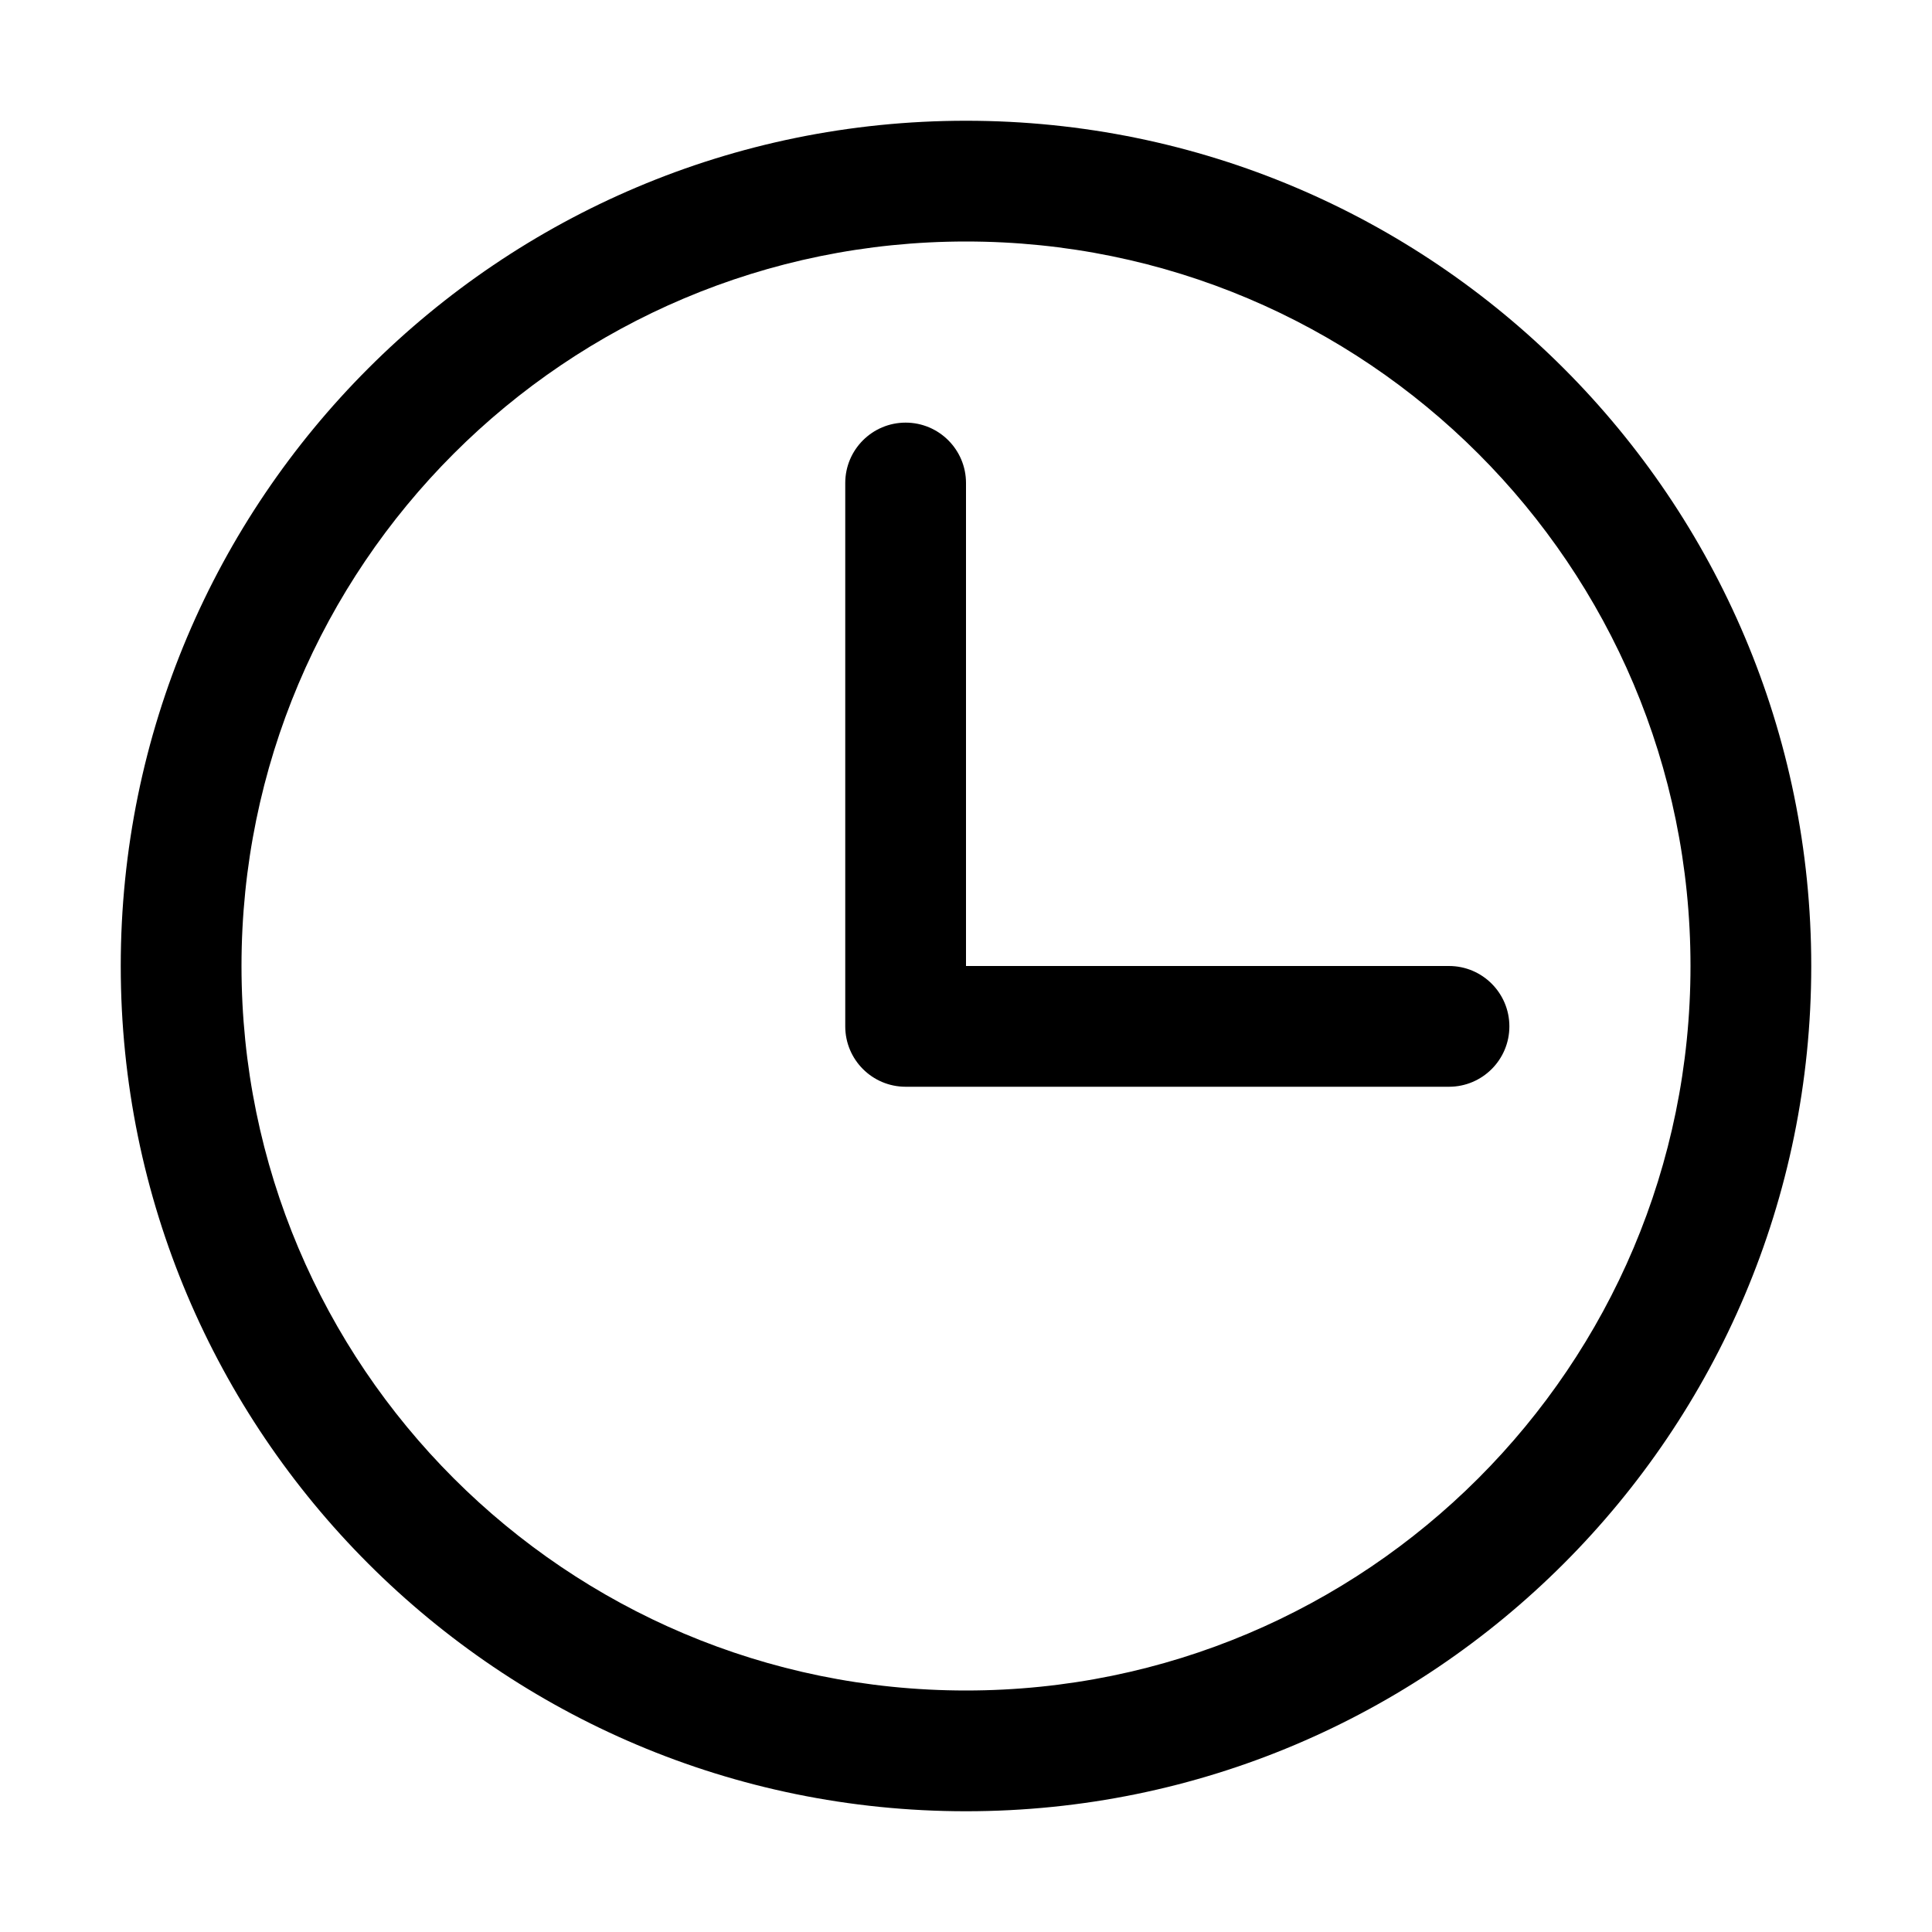
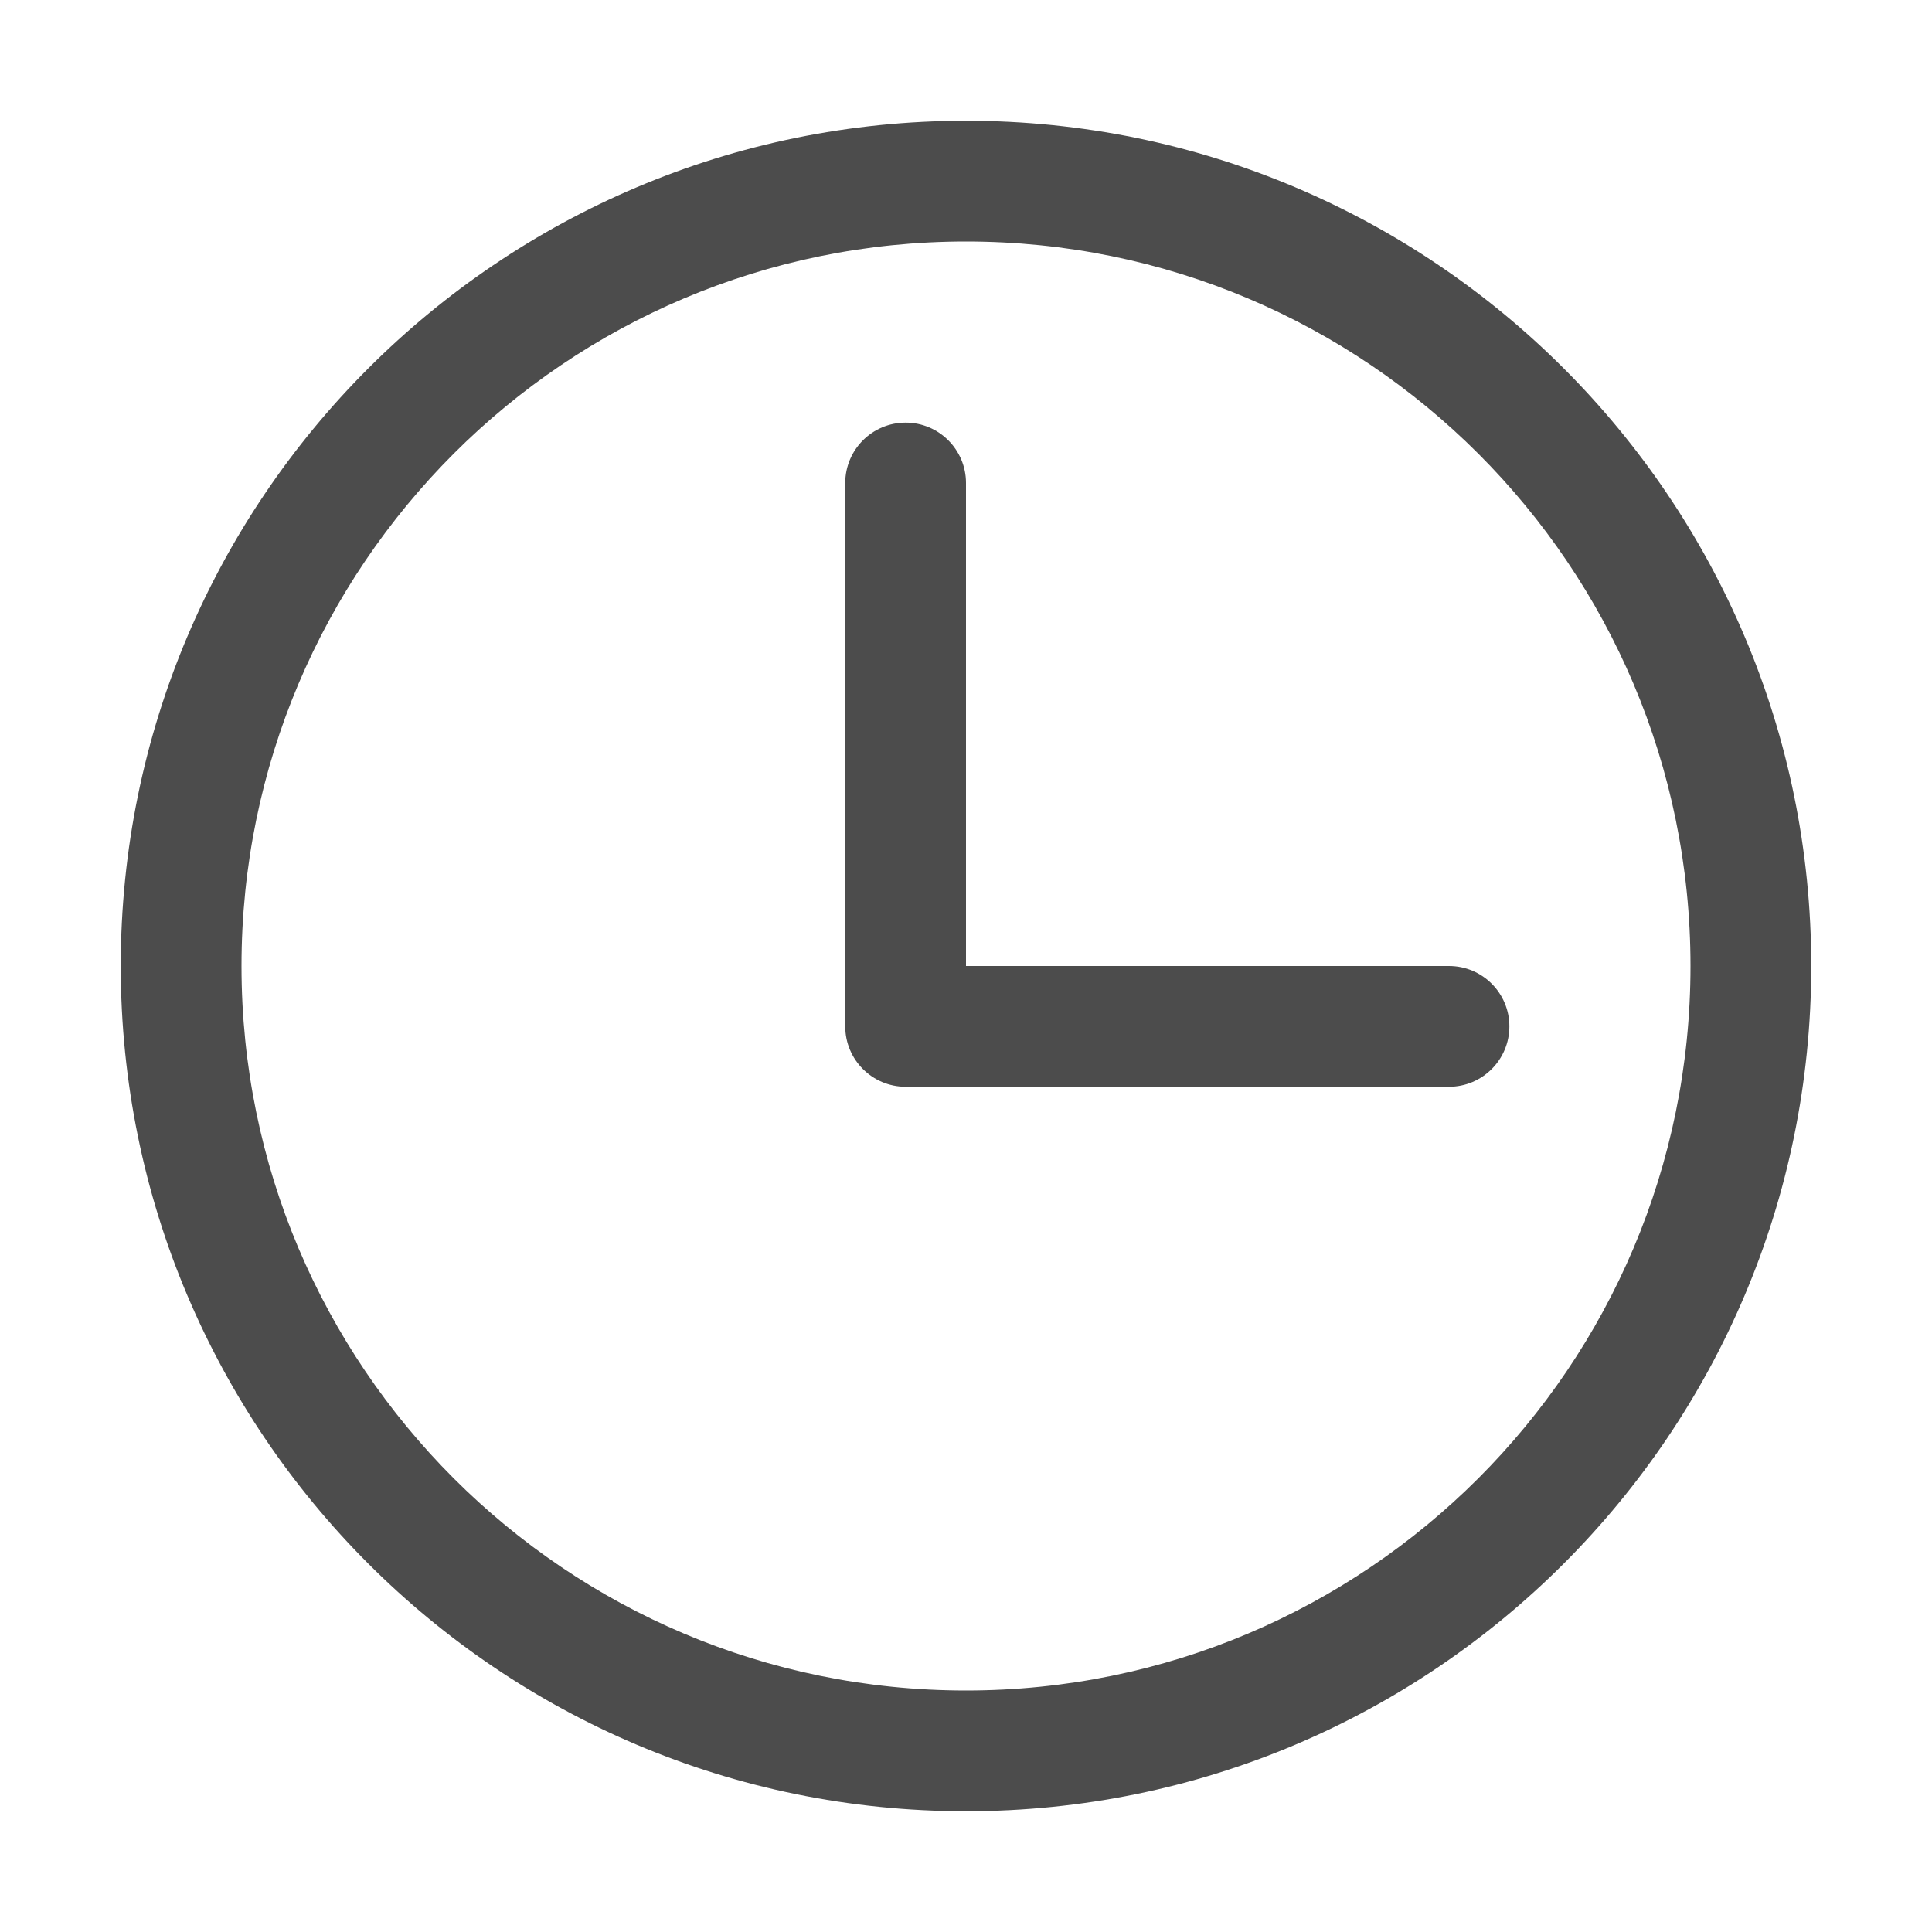
- <svg xmlns="http://www.w3.org/2000/svg" width="16px" height="16px" viewBox="0 0 16 16" version="1.1">
-   <g id="places/16/document-open-recent-symbolic" stroke="none" stroke-width="1" fill="none" fill-rule="evenodd">
-     <path d="M8,1 C11.866,1 15,4.134 15,8 C15,11.866 11.866,15 8,15 C4.134,15 1,11.866 1,8 C1,4.134 4.134,1 8,1 Z M8,2 C4.686,2 2,4.686 2,8 C2,11.314 4.686,14 8,14 C11.314,14 14,11.314 14,8 C14,4.686 11.314,2 8,2 Z M7.5,3.5 C7.776,3.5 8,3.724 8,4 L8,8 L12,8 C12.276,8 12.5,8.224 12.5,8.5 C12.5,8.776 12.276,9 12,9 L7.5,9 C7.224,9 7,8.776 7,8.5 L7,4 C7,3.724 7.224,3.5 7.5,3.5 Z" id="形状结合" fill="#000000" fill-rule="nonzero" />
-   </g>
+ <svg xmlns="http://www.w3.org/2000/svg" width="16" height="16" viewBox="0 0 16 16">
+   <defs>
+     <style id="current-color-scheme" type="text/css">
+    .ColorScheme-Text { color:rgba(0, 0, 0, 0.7); } .ColorScheme-Highlight { color:#ffffff; }
+   </style>
+   </defs>
+   <path style="fill:currentColor" class="ColorScheme-Text" d="M8,1 C11.866,1 15,4.134 15,8 C15,11.866 11.866,15 8,15 C4.134,15 1,11.866 1,8 C1,4.134 4.134,1 8,1 Z M8,2 C4.686,2 2,4.686 2,8 C2,11.314 4.686,14 8,14 C11.314,14 14,11.314 14,8 C14,4.686 11.314,2 8,2 Z M7.5,3.5 C7.776,3.5 8,3.724 8,4 L8,8 L12,8 C12.276,8 12.5,8.224 12.5,8.5 C12.5,8.776 12.276,9 12,9 L7.5,9 C7.224,9 7,8.776 7,8.5 L7,4 C7,3.724 7.224,3.5 7.5,3.5 Z" id="形状" fill="#000000" fill-rule="nonzero" />
</svg>
